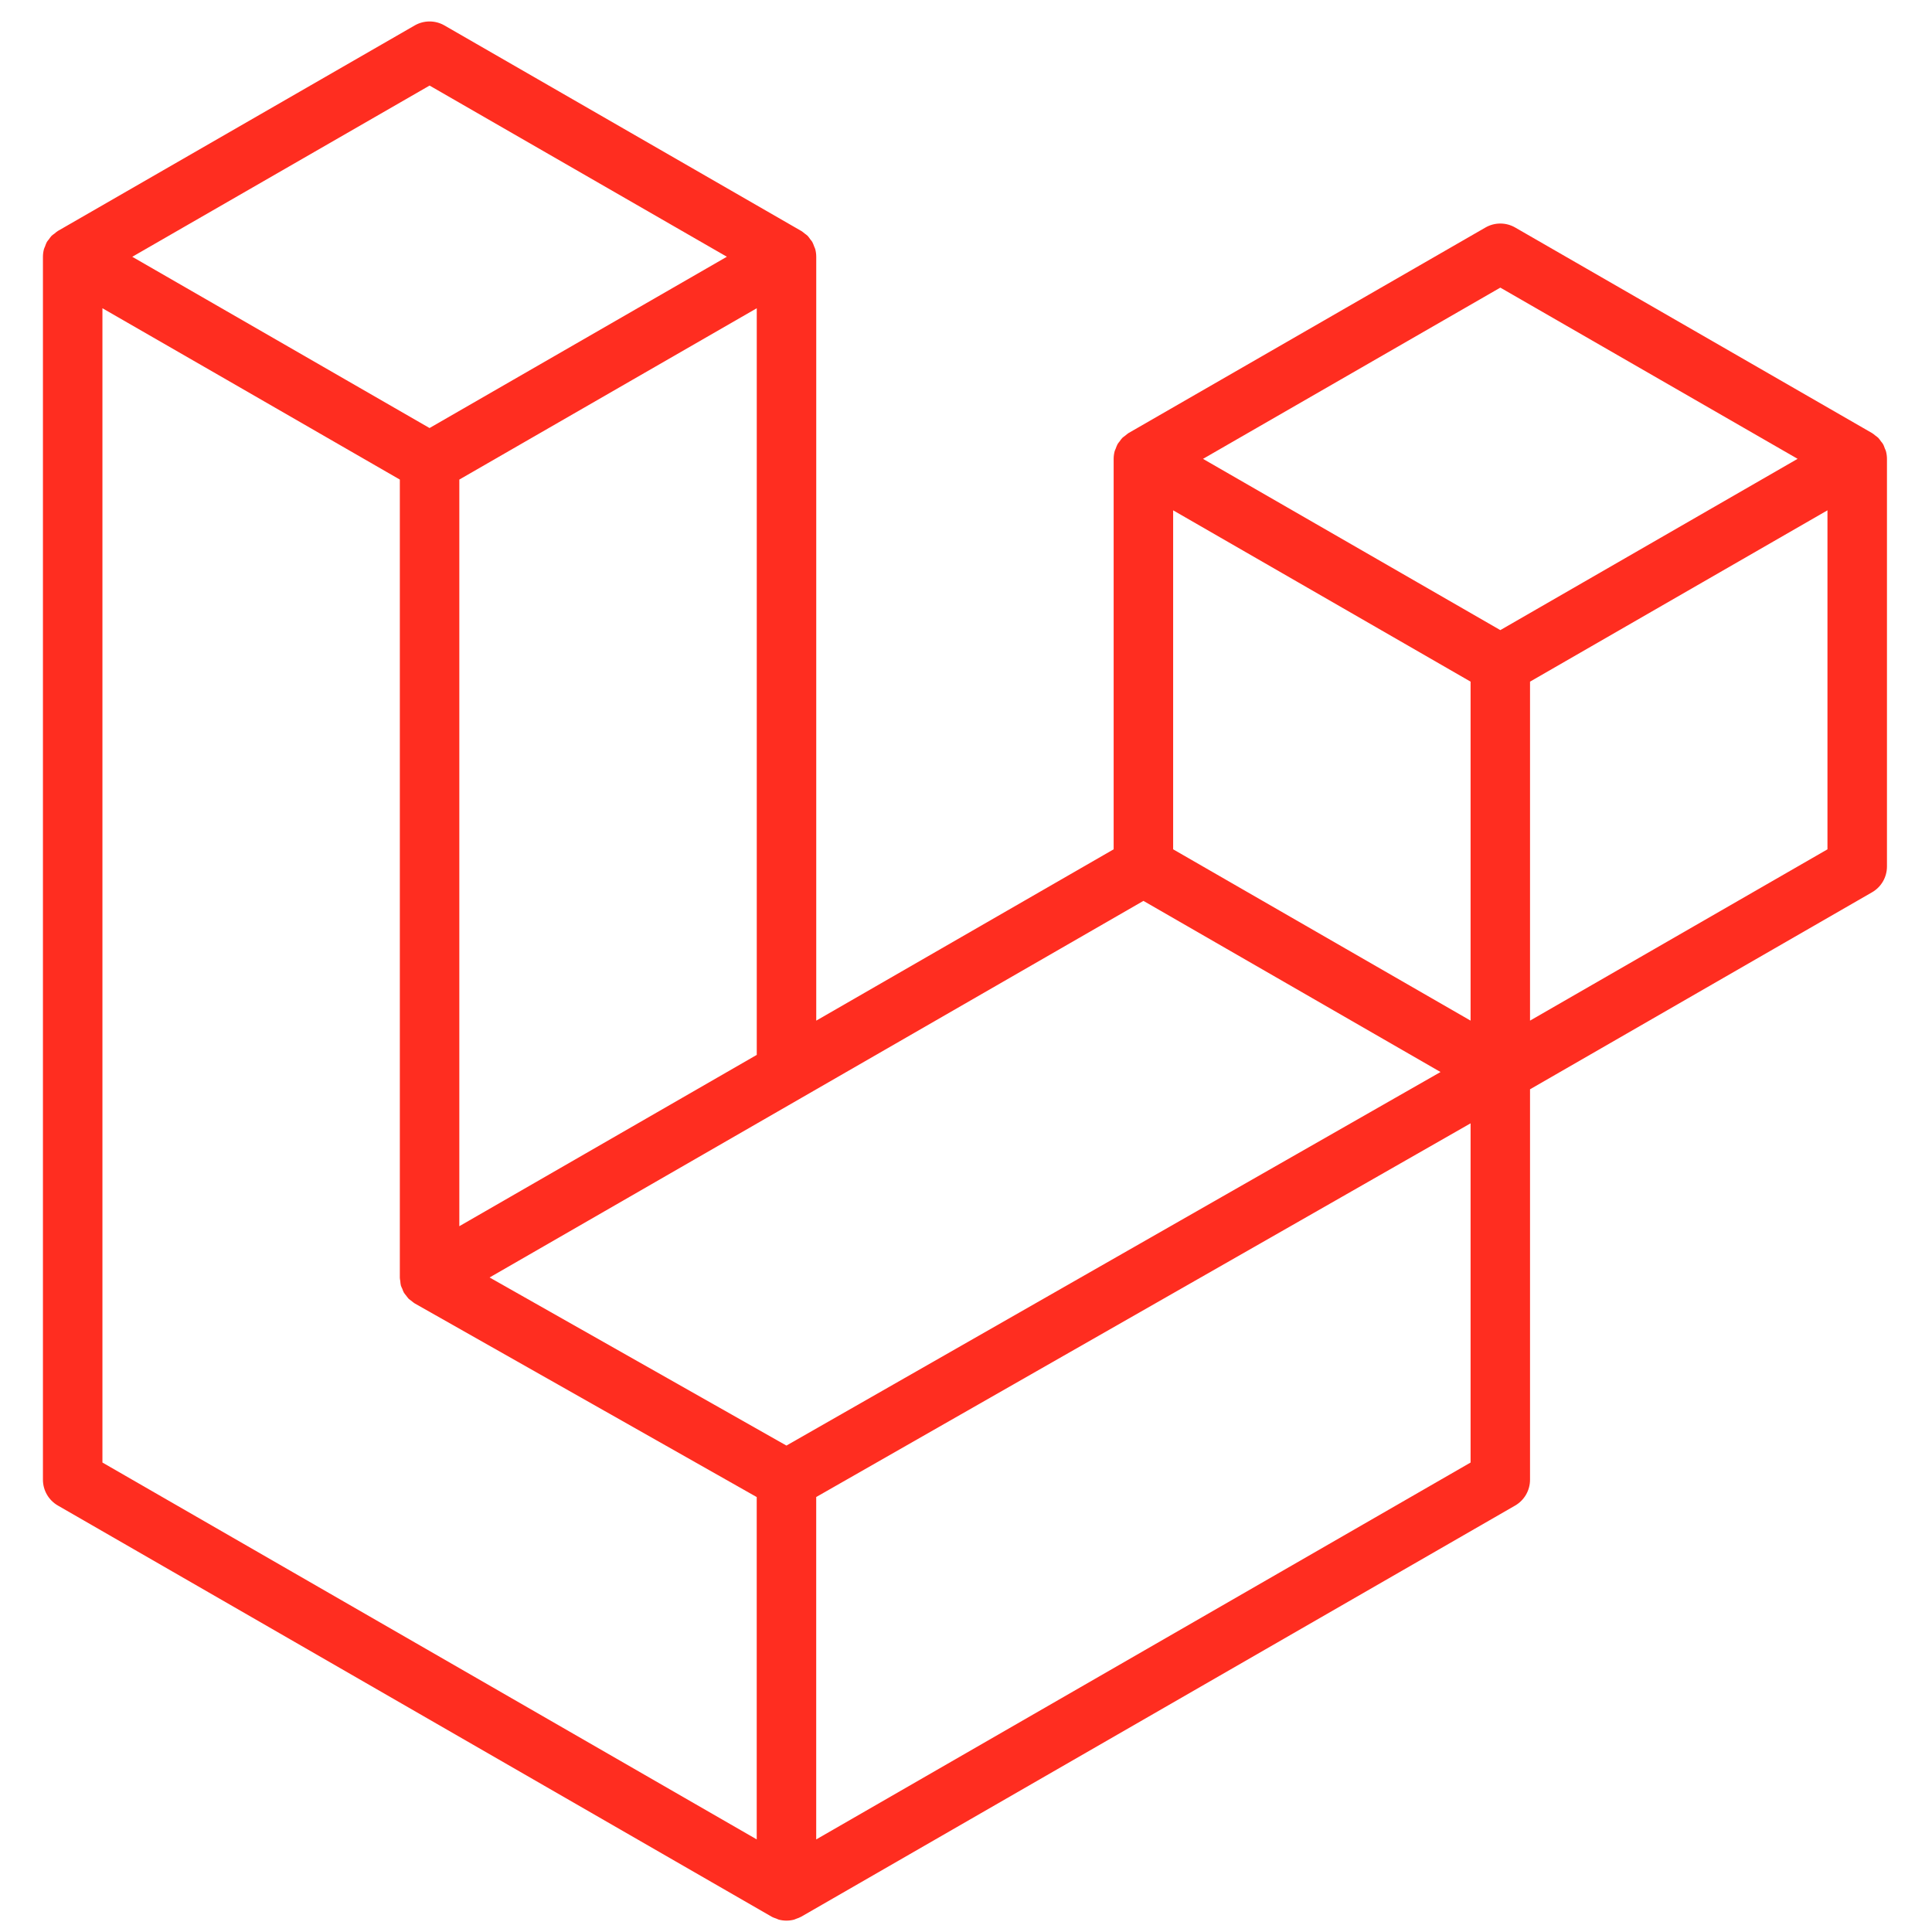
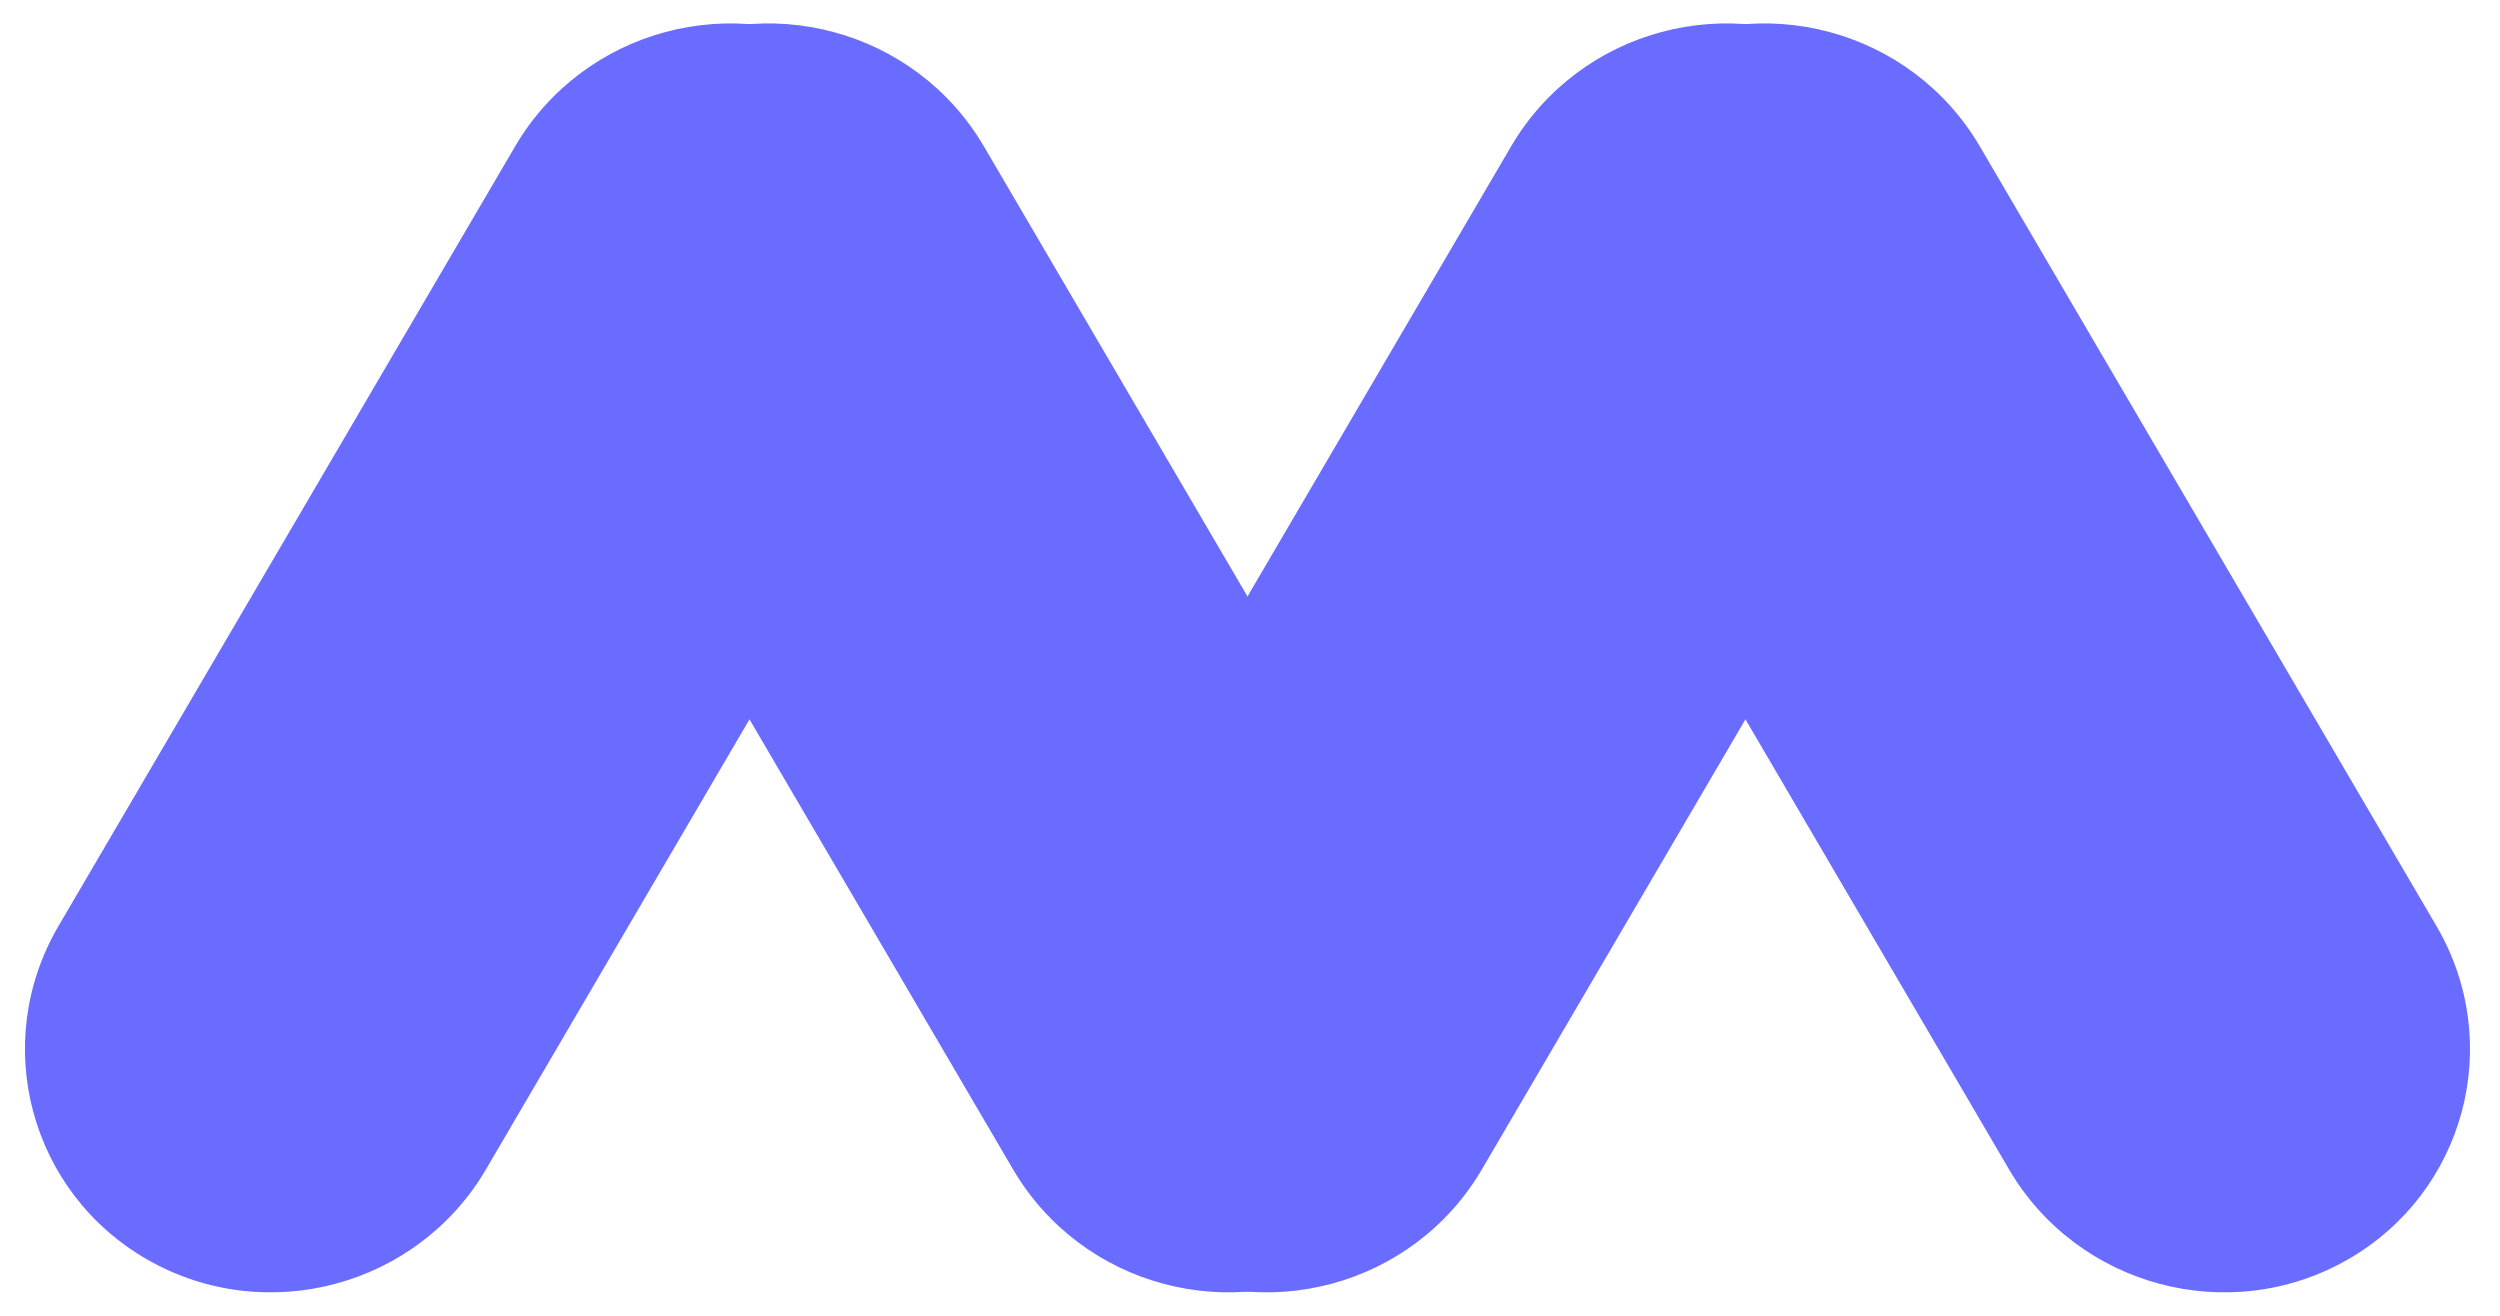
- <svg xmlns="http://www.w3.org/2000/svg" width="166" height="166" viewBox="0 0 166 166" fill="none">
-   <path fill-rule="evenodd" clip-rule="evenodd" d="M162.041 38.759C162.099 38.977 162.129 39.201 162.13 39.426V74.452C162.13 74.902 162.011 75.344 161.786 75.733C161.561 76.122 161.237 76.444 160.847 76.668L131.462 93.594V127.141C131.462 128.054 130.977 128.897 130.186 129.357L68.847 164.683C68.707 164.763 68.554 164.814 68.401 164.868C68.343 164.887 68.289 164.922 68.228 164.938C67.8 165.051 67.349 165.051 66.92 164.938C66.85 164.919 66.786 164.881 66.719 164.855C66.579 164.804 66.432 164.76 66.298 164.683L4.972 129.357C4.583 129.133 4.259 128.81 4.034 128.421C3.808 128.032 3.69 127.591 3.689 127.141L3.689 22.063C3.689 21.834 3.721 21.61 3.779 21.393C3.798 21.32 3.843 21.253 3.868 21.179C3.916 21.045 3.961 20.908 4.031 20.783C4.079 20.7 4.149 20.633 4.206 20.557C4.28 20.454 4.347 20.349 4.433 20.26C4.506 20.186 4.602 20.132 4.685 20.068C4.778 19.992 4.861 19.909 4.966 19.848L35.633 2.185C36.022 1.961 36.462 1.844 36.91 1.844C37.358 1.844 37.798 1.961 38.186 2.185L68.851 19.848H68.857C68.959 19.912 69.045 19.992 69.138 20.065C69.221 20.129 69.313 20.186 69.387 20.257C69.476 20.349 69.54 20.454 69.616 20.557C69.671 20.633 69.744 20.7 69.789 20.783C69.862 20.911 69.904 21.045 69.955 21.179C69.98 21.253 70.025 21.32 70.044 21.396C70.103 21.614 70.133 21.838 70.133 22.063V87.694L95.686 72.974V39.423C95.686 39.2 95.718 38.973 95.775 38.759C95.798 38.683 95.839 38.615 95.865 38.542C95.916 38.408 95.96 38.271 96.031 38.146C96.079 38.063 96.149 37.996 96.203 37.92C96.279 37.818 96.343 37.712 96.433 37.623C96.506 37.549 96.599 37.495 96.681 37.431C96.777 37.355 96.86 37.272 96.962 37.211L127.633 19.548C128.021 19.324 128.461 19.206 128.91 19.206C129.358 19.206 129.798 19.324 130.186 19.548L160.85 37.211C160.959 37.275 161.042 37.355 161.137 37.428C161.217 37.492 161.31 37.549 161.383 37.62C161.473 37.712 161.536 37.818 161.613 37.92C161.67 37.996 161.741 38.063 161.785 38.146C161.859 38.271 161.9 38.408 161.951 38.542C161.98 38.615 162.021 38.683 162.041 38.759ZM157.018 72.974V43.848L146.287 50.028L131.462 58.568V87.694L157.021 72.974H157.018ZM126.354 125.663V96.518L111.771 104.85L70.13 128.626V158.046L126.354 125.663ZM8.801 26.485V125.663L65.018 158.043V128.629L35.649 112L35.64 111.994L35.627 111.988C35.528 111.93 35.445 111.847 35.353 111.777C35.273 111.713 35.18 111.662 35.11 111.592L35.104 111.582C35.021 111.502 34.963 111.403 34.893 111.314C34.829 111.228 34.753 111.154 34.702 111.065L34.699 111.055C34.641 110.96 34.606 110.845 34.565 110.736C34.523 110.64 34.469 110.551 34.443 110.449C34.411 110.328 34.405 110.197 34.392 110.072C34.379 109.976 34.354 109.881 34.354 109.785V109.778V41.205L19.532 32.662L8.801 26.485ZM36.913 7.35L11.364 22.063L36.907 36.777L62.453 22.06L36.907 7.35H36.913ZM50.2 99.174L65.022 90.637V26.485L54.291 32.665L39.466 41.205V105.357L50.2 99.174ZM128.91 24.713L103.363 39.426L128.91 54.14L154.453 39.423L128.91 24.713ZM126.354 58.568L111.529 50.028L100.798 43.848V72.974L115.619 81.511L126.354 87.694V58.568ZM67.571 124.205L105.042 102.803L123.772 92.109L98.245 77.405L68.854 94.334L42.066 109.762L67.571 124.205Z" fill="#FF2D20" />
+ <svg xmlns="http://www.w3.org/2000/svg" width="38" height="20" viewBox="0 0 38 20" fill="none">
+   <path d="M30.094 2.226C29.051 0.444 26.751 -0.172 24.957 0.849C23.162 1.87 22.554 4.142 23.597 5.924L30.537 17.774C31.58 19.556 33.88 20.172 35.675 19.151C37.469 18.13 38.078 15.857 37.034 14.076L30.094 2.226Z" fill="#696cff" />
+   <path d="M22.968 2.226C24.011 0.444 26.311 -0.172 28.105 0.849C29.9 1.87 30.508 4.142 29.465 5.924L22.525 17.774C21.482 19.556 19.182 20.172 17.387 19.151C15.593 18.13 14.984 15.857 16.028 14.076L22.968 2.226Z" fill="#696cff" />
+   <path d="M14.956 2.226C13.912 0.444 11.612 -0.172 9.818 0.849C8.024 1.87 7.415 4.142 8.458 5.924L15.398 17.774C16.442 19.556 18.742 20.172 20.536 19.151C22.33 18.13 22.939 15.857 21.896 14.076L14.956 2.226Z" fill="#696cff" />
+   <path d="M7.829 2.226C8.872 0.444 11.173 -0.172 12.967 0.849C14.761 1.87 15.37 4.142 14.326 5.924L7.387 17.774C6.343 19.556 4.043 20.172 2.249 19.151C0.455 18.13 -0.154 15.857 0.889 14.076L7.829 2.226Z" fill="#696cff" />
</svg>
